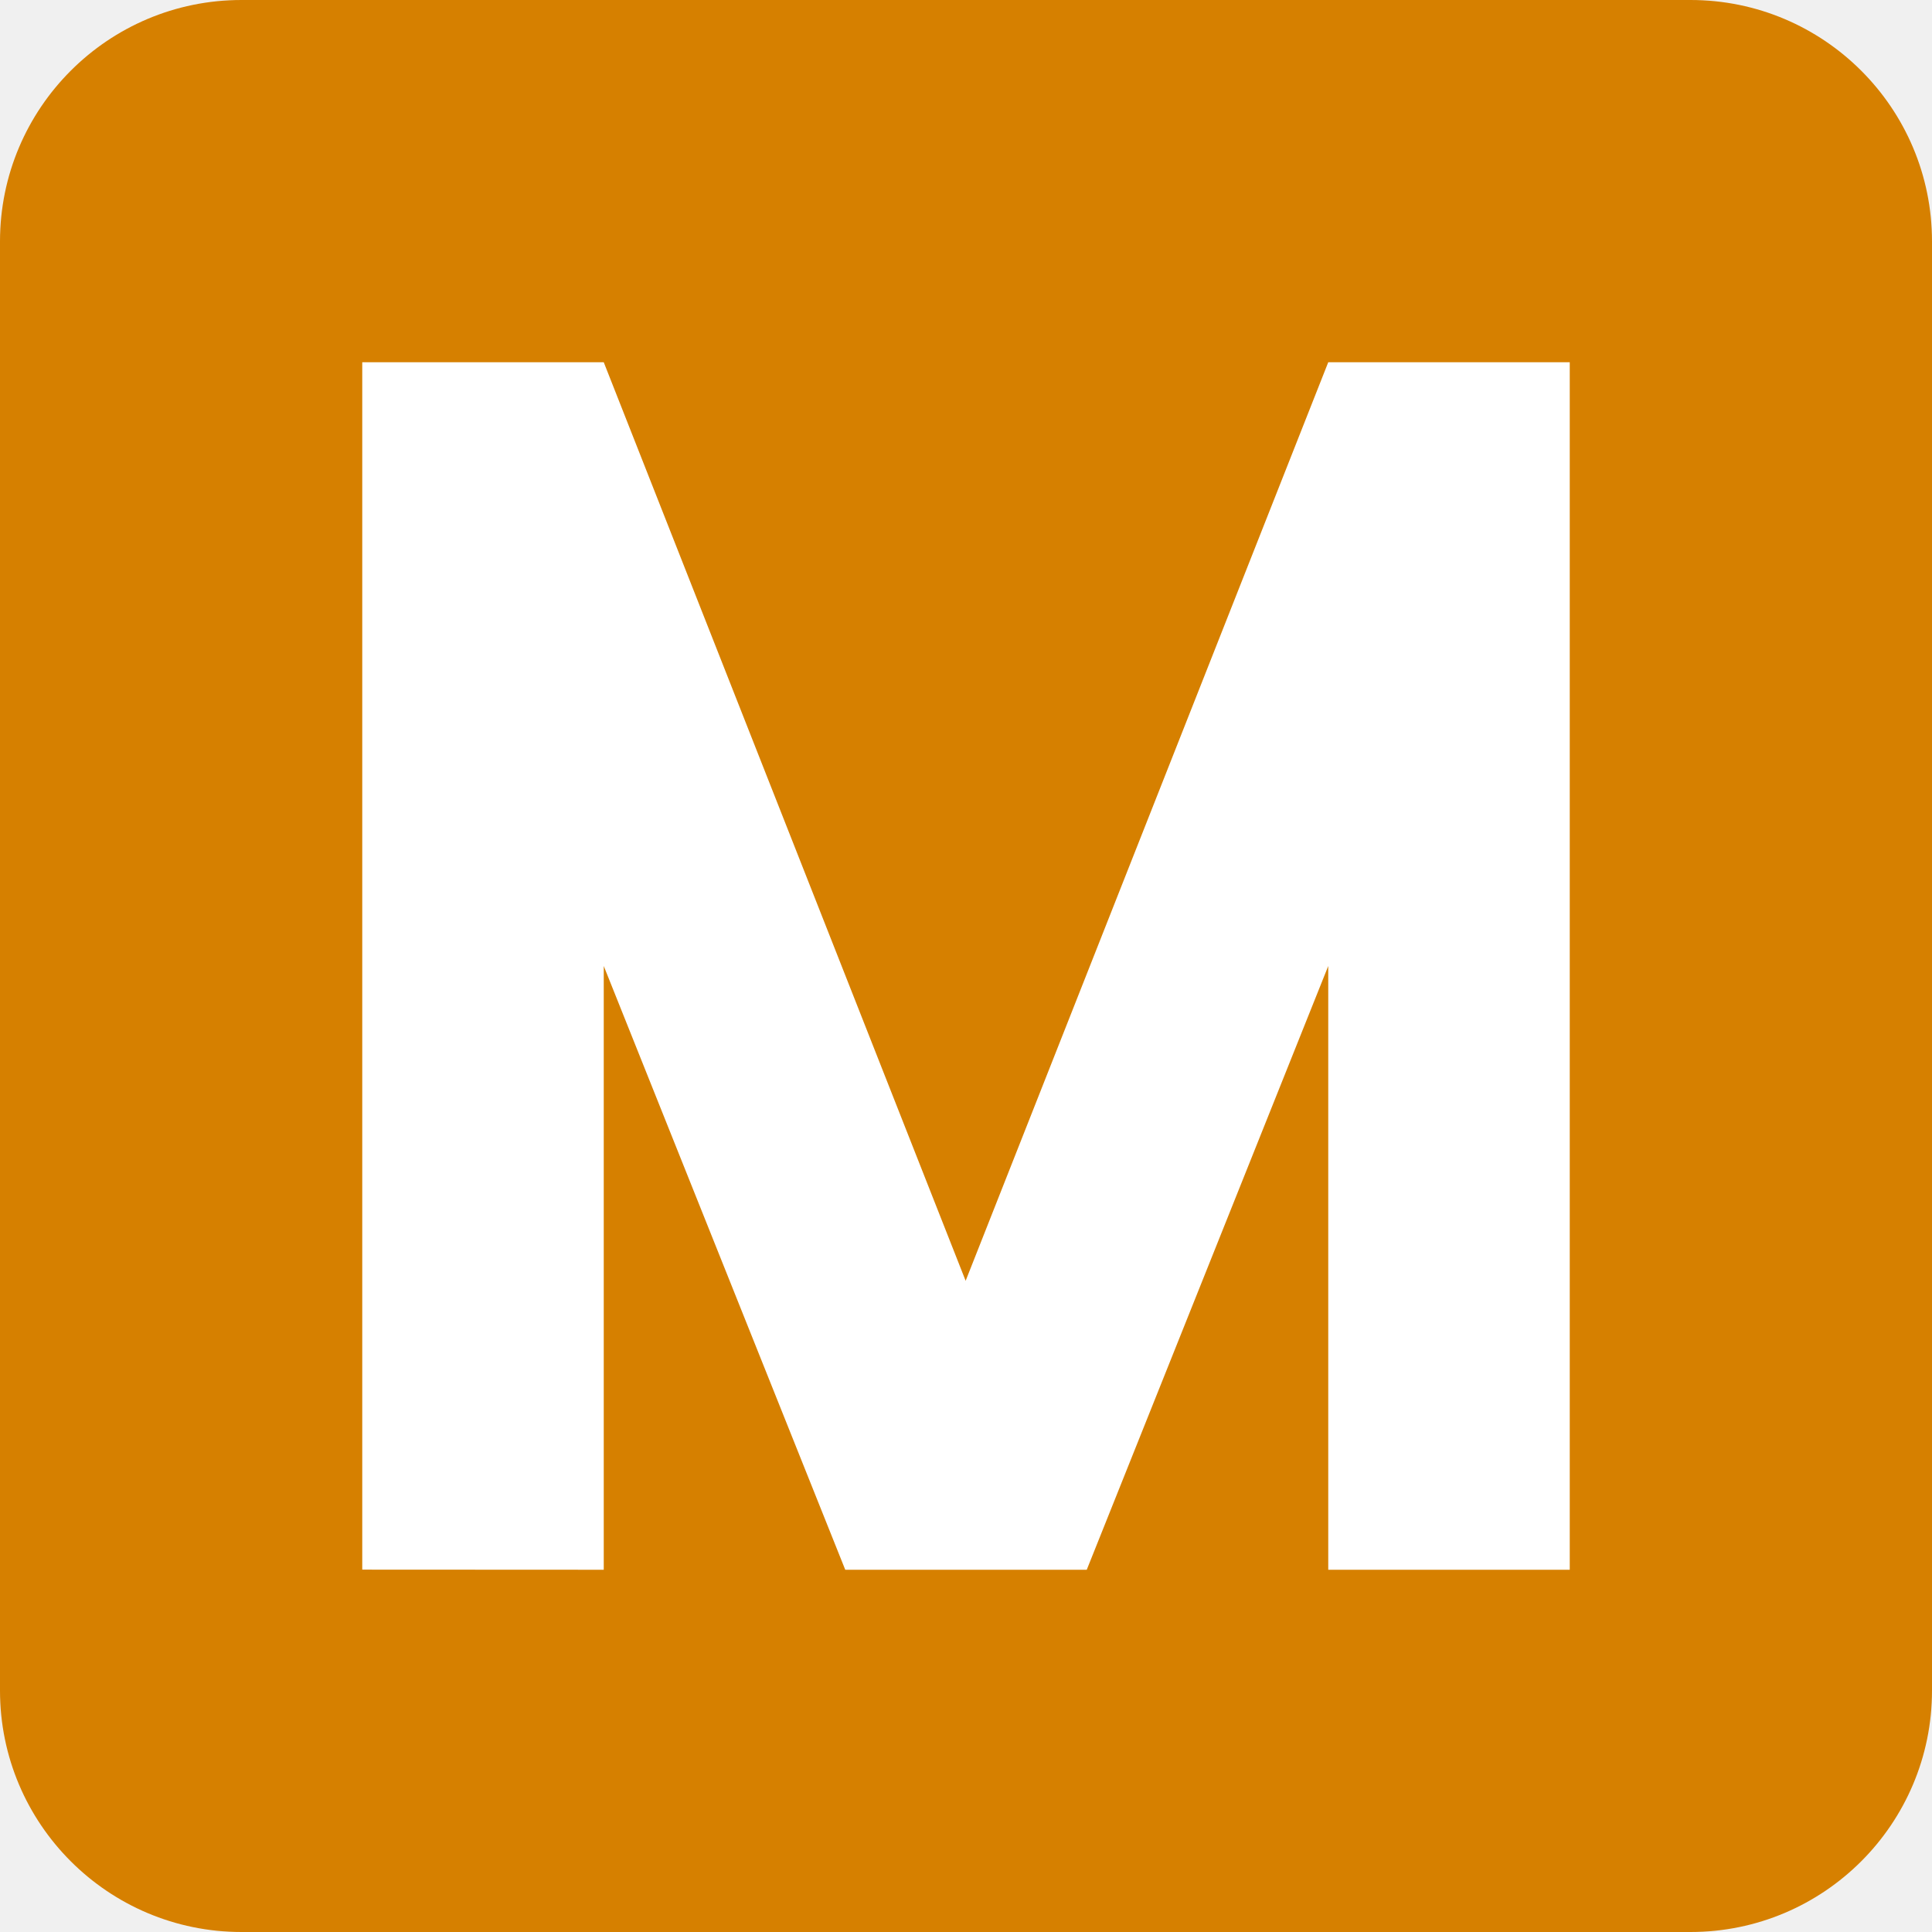
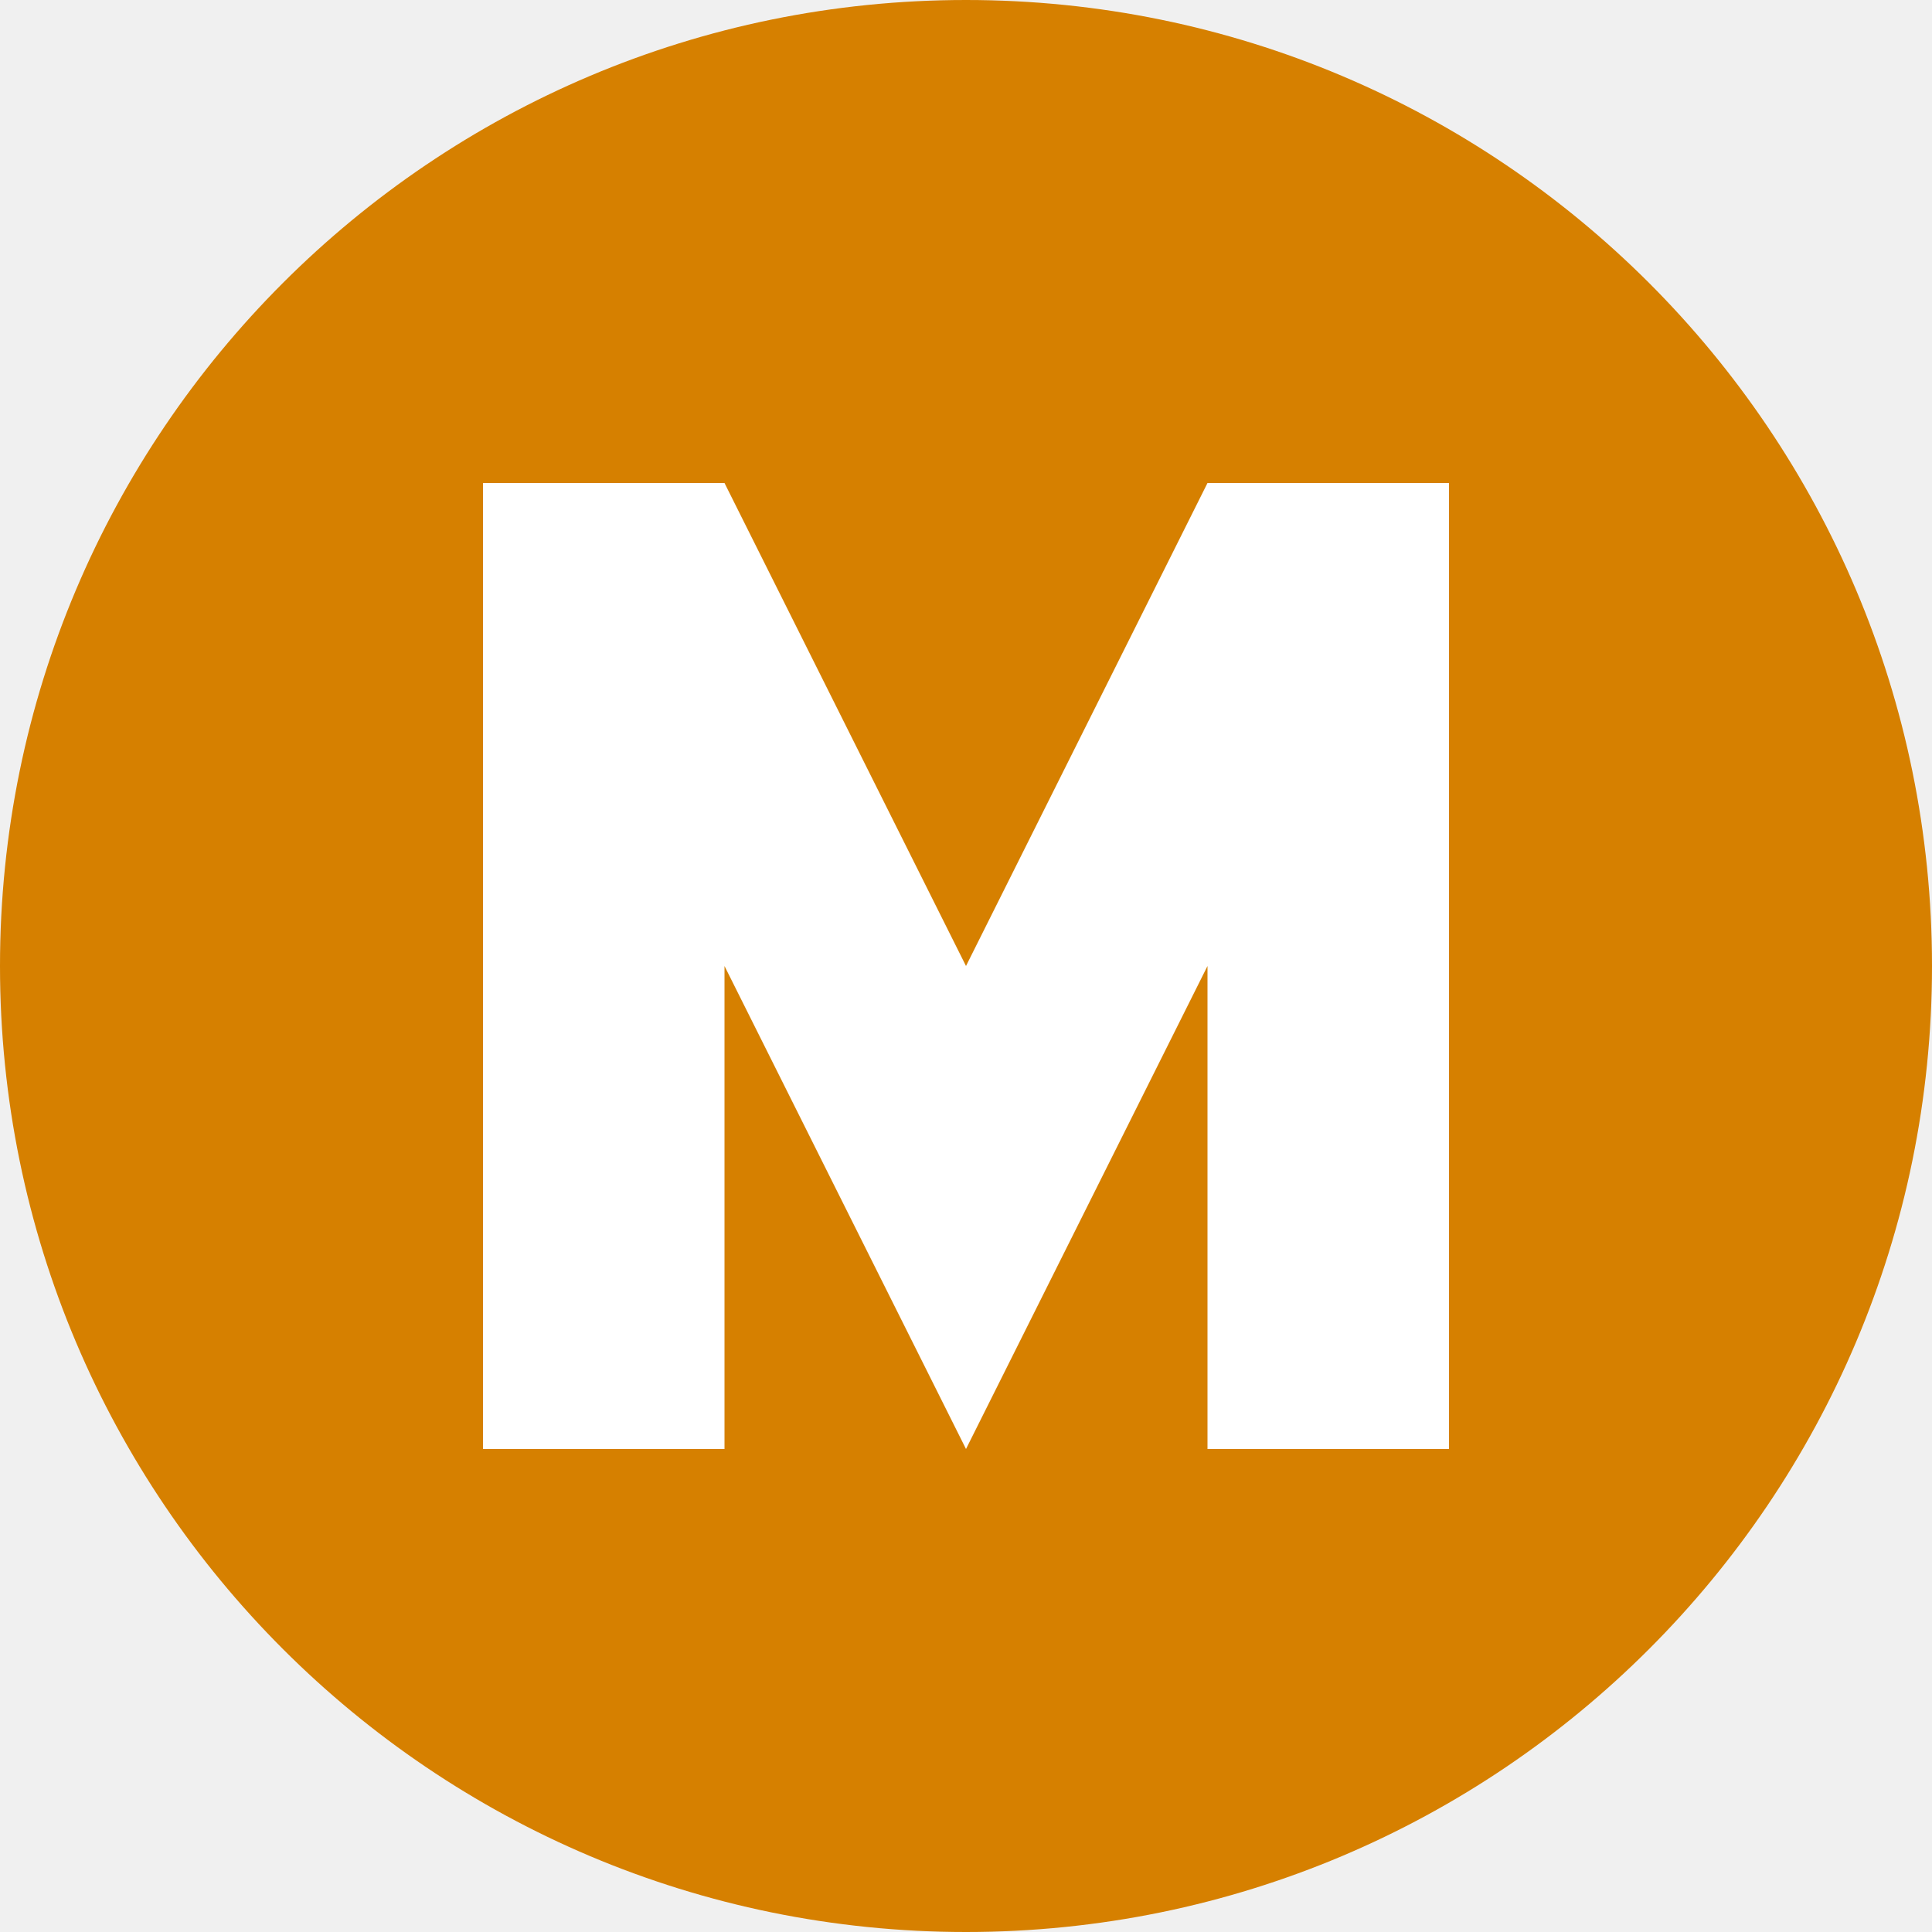
- <svg xmlns="http://www.w3.org/2000/svg" fill="none" width="16" height="16">
-   <rect width="16" height="16" rx="2" fill="#D68000" />
-   <path d="M3 3h2l2.997 7.607L11 3h2L9 13H7L3 3Zm0 0h2v10l-2-.001V3.001Zm8 0h2V13h-2V3Z" fill="#fff" />
+ <svg xmlns="http://www.w3.org/2000/svg" width="16" height="16" viewBox="0 0 16 16" fill="none">
+   <circle cx="8" cy="8" r="8" fill="#D68000" />
+   <path d="M6 4L8 8L10 4H12V12H10V8L8 12L6 8V12H4V4H6Z" fill="white" />
</svg>
